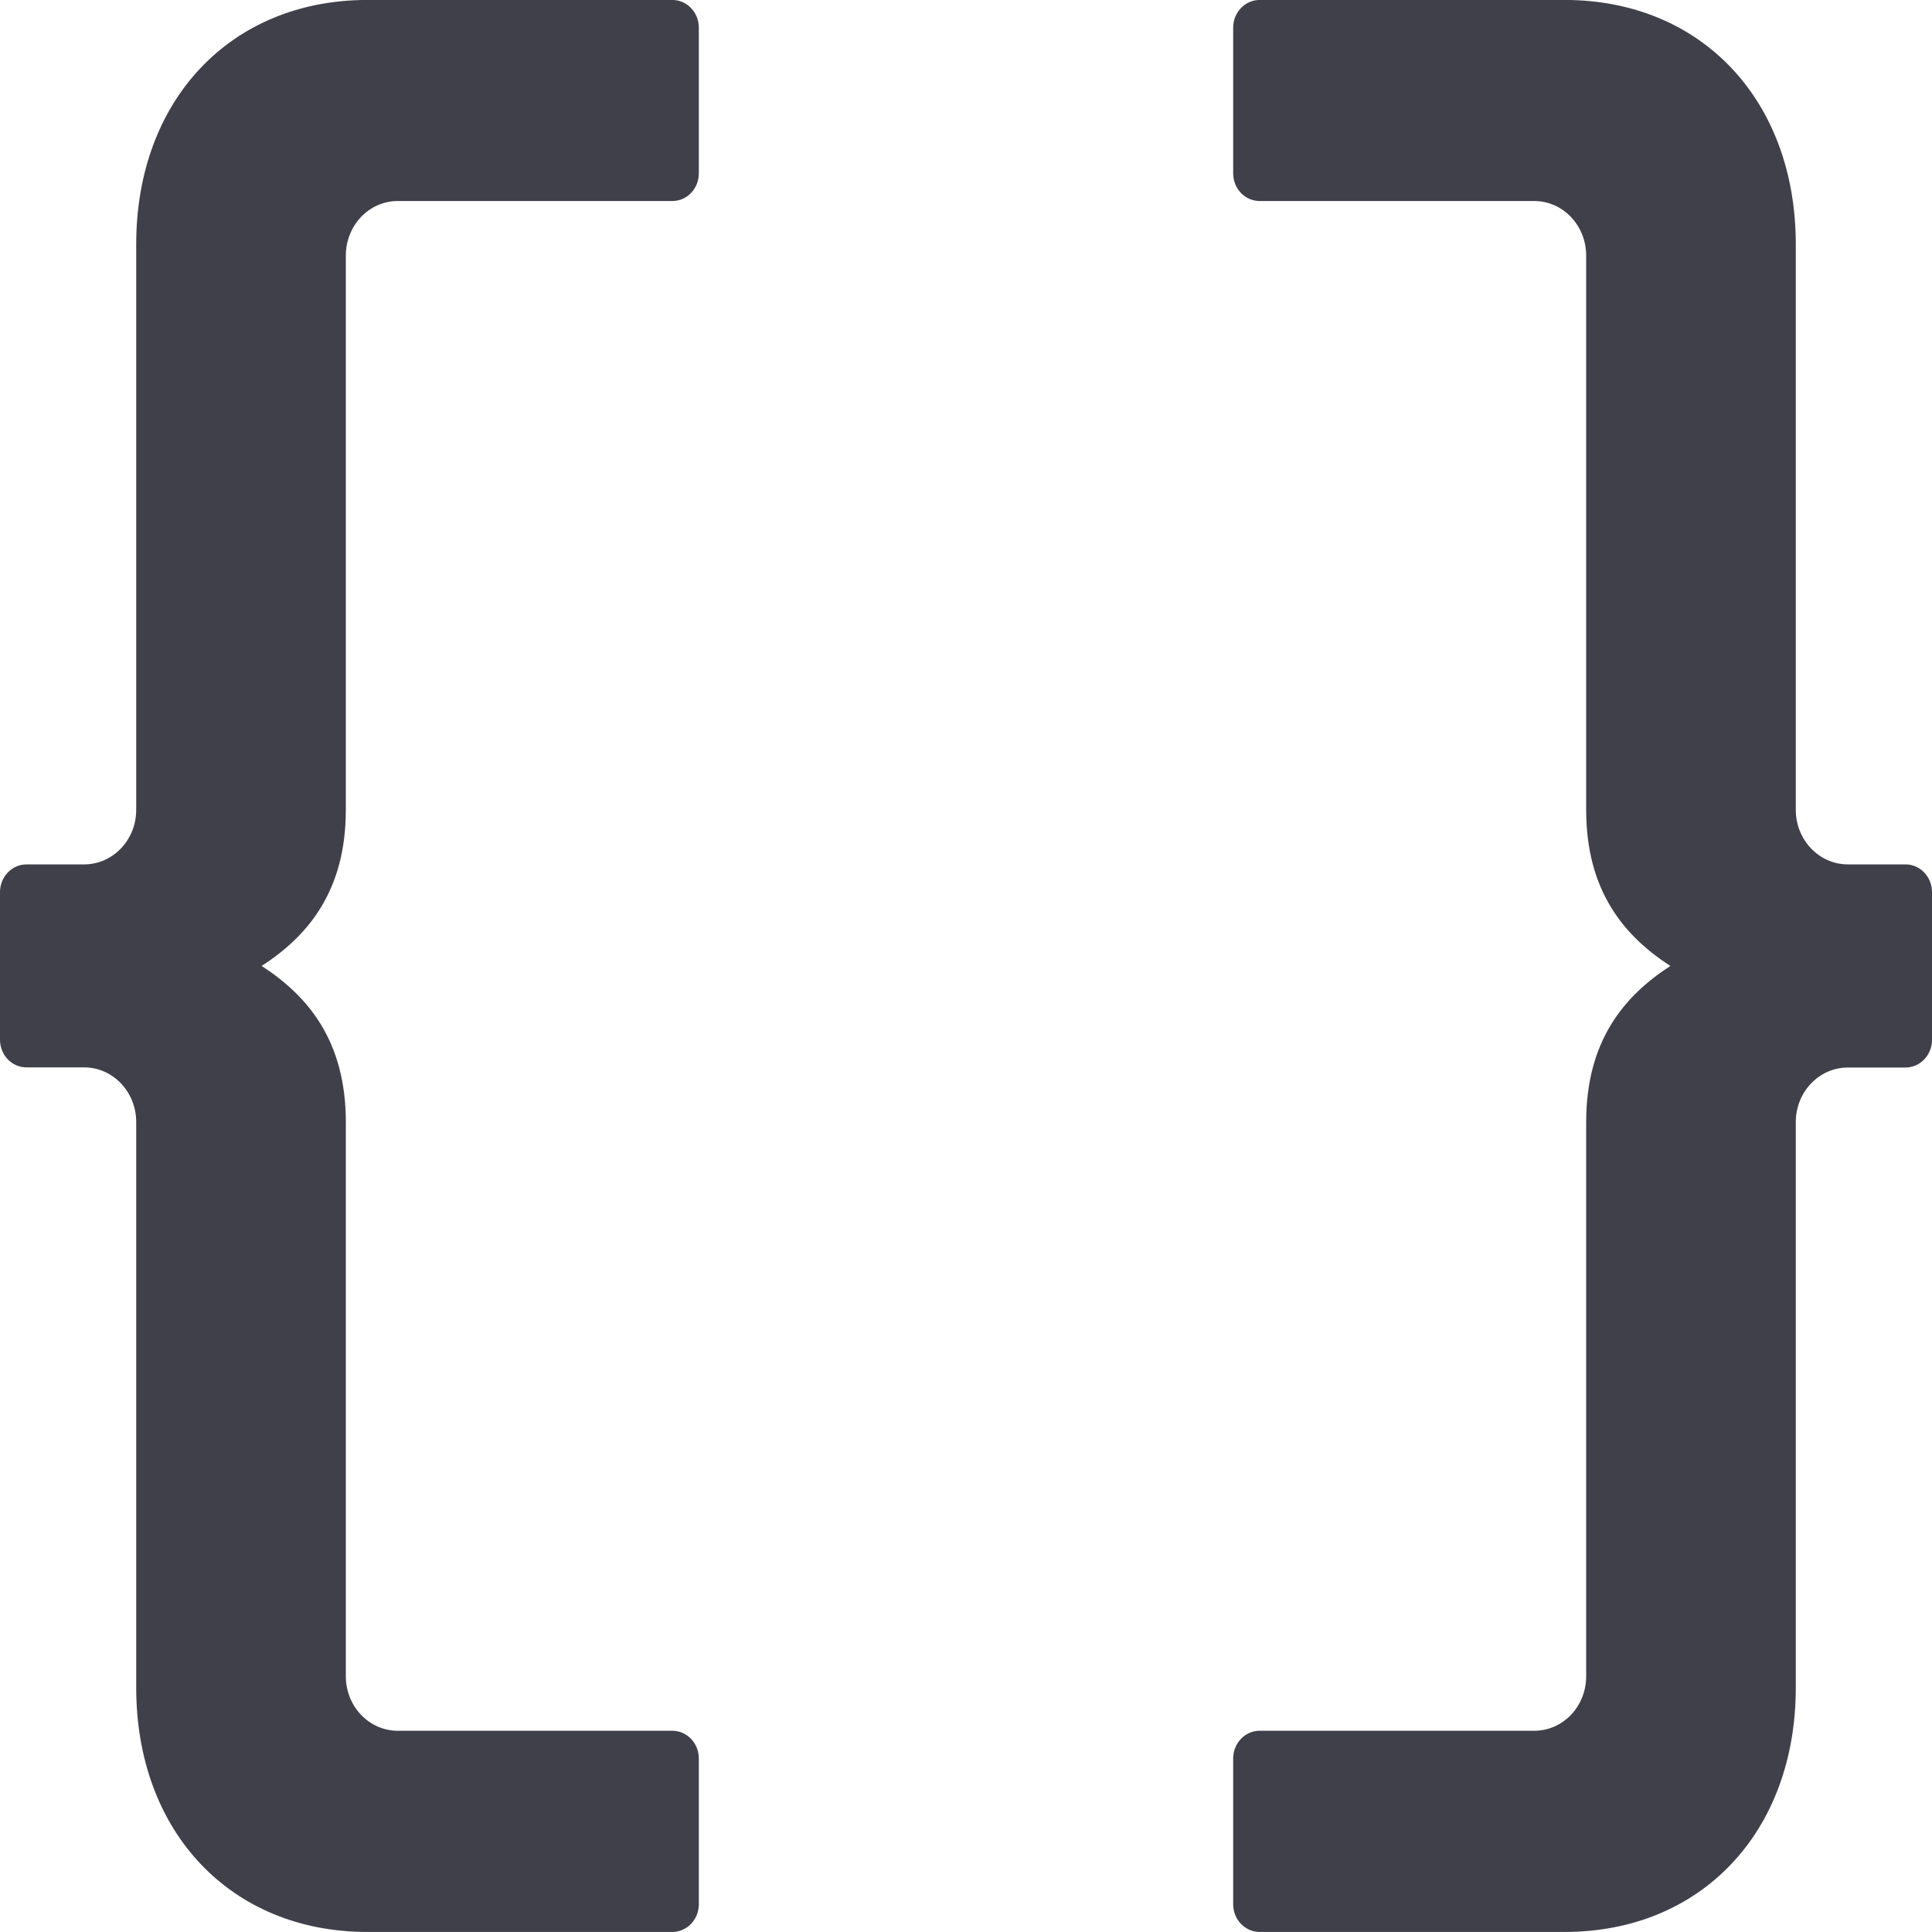
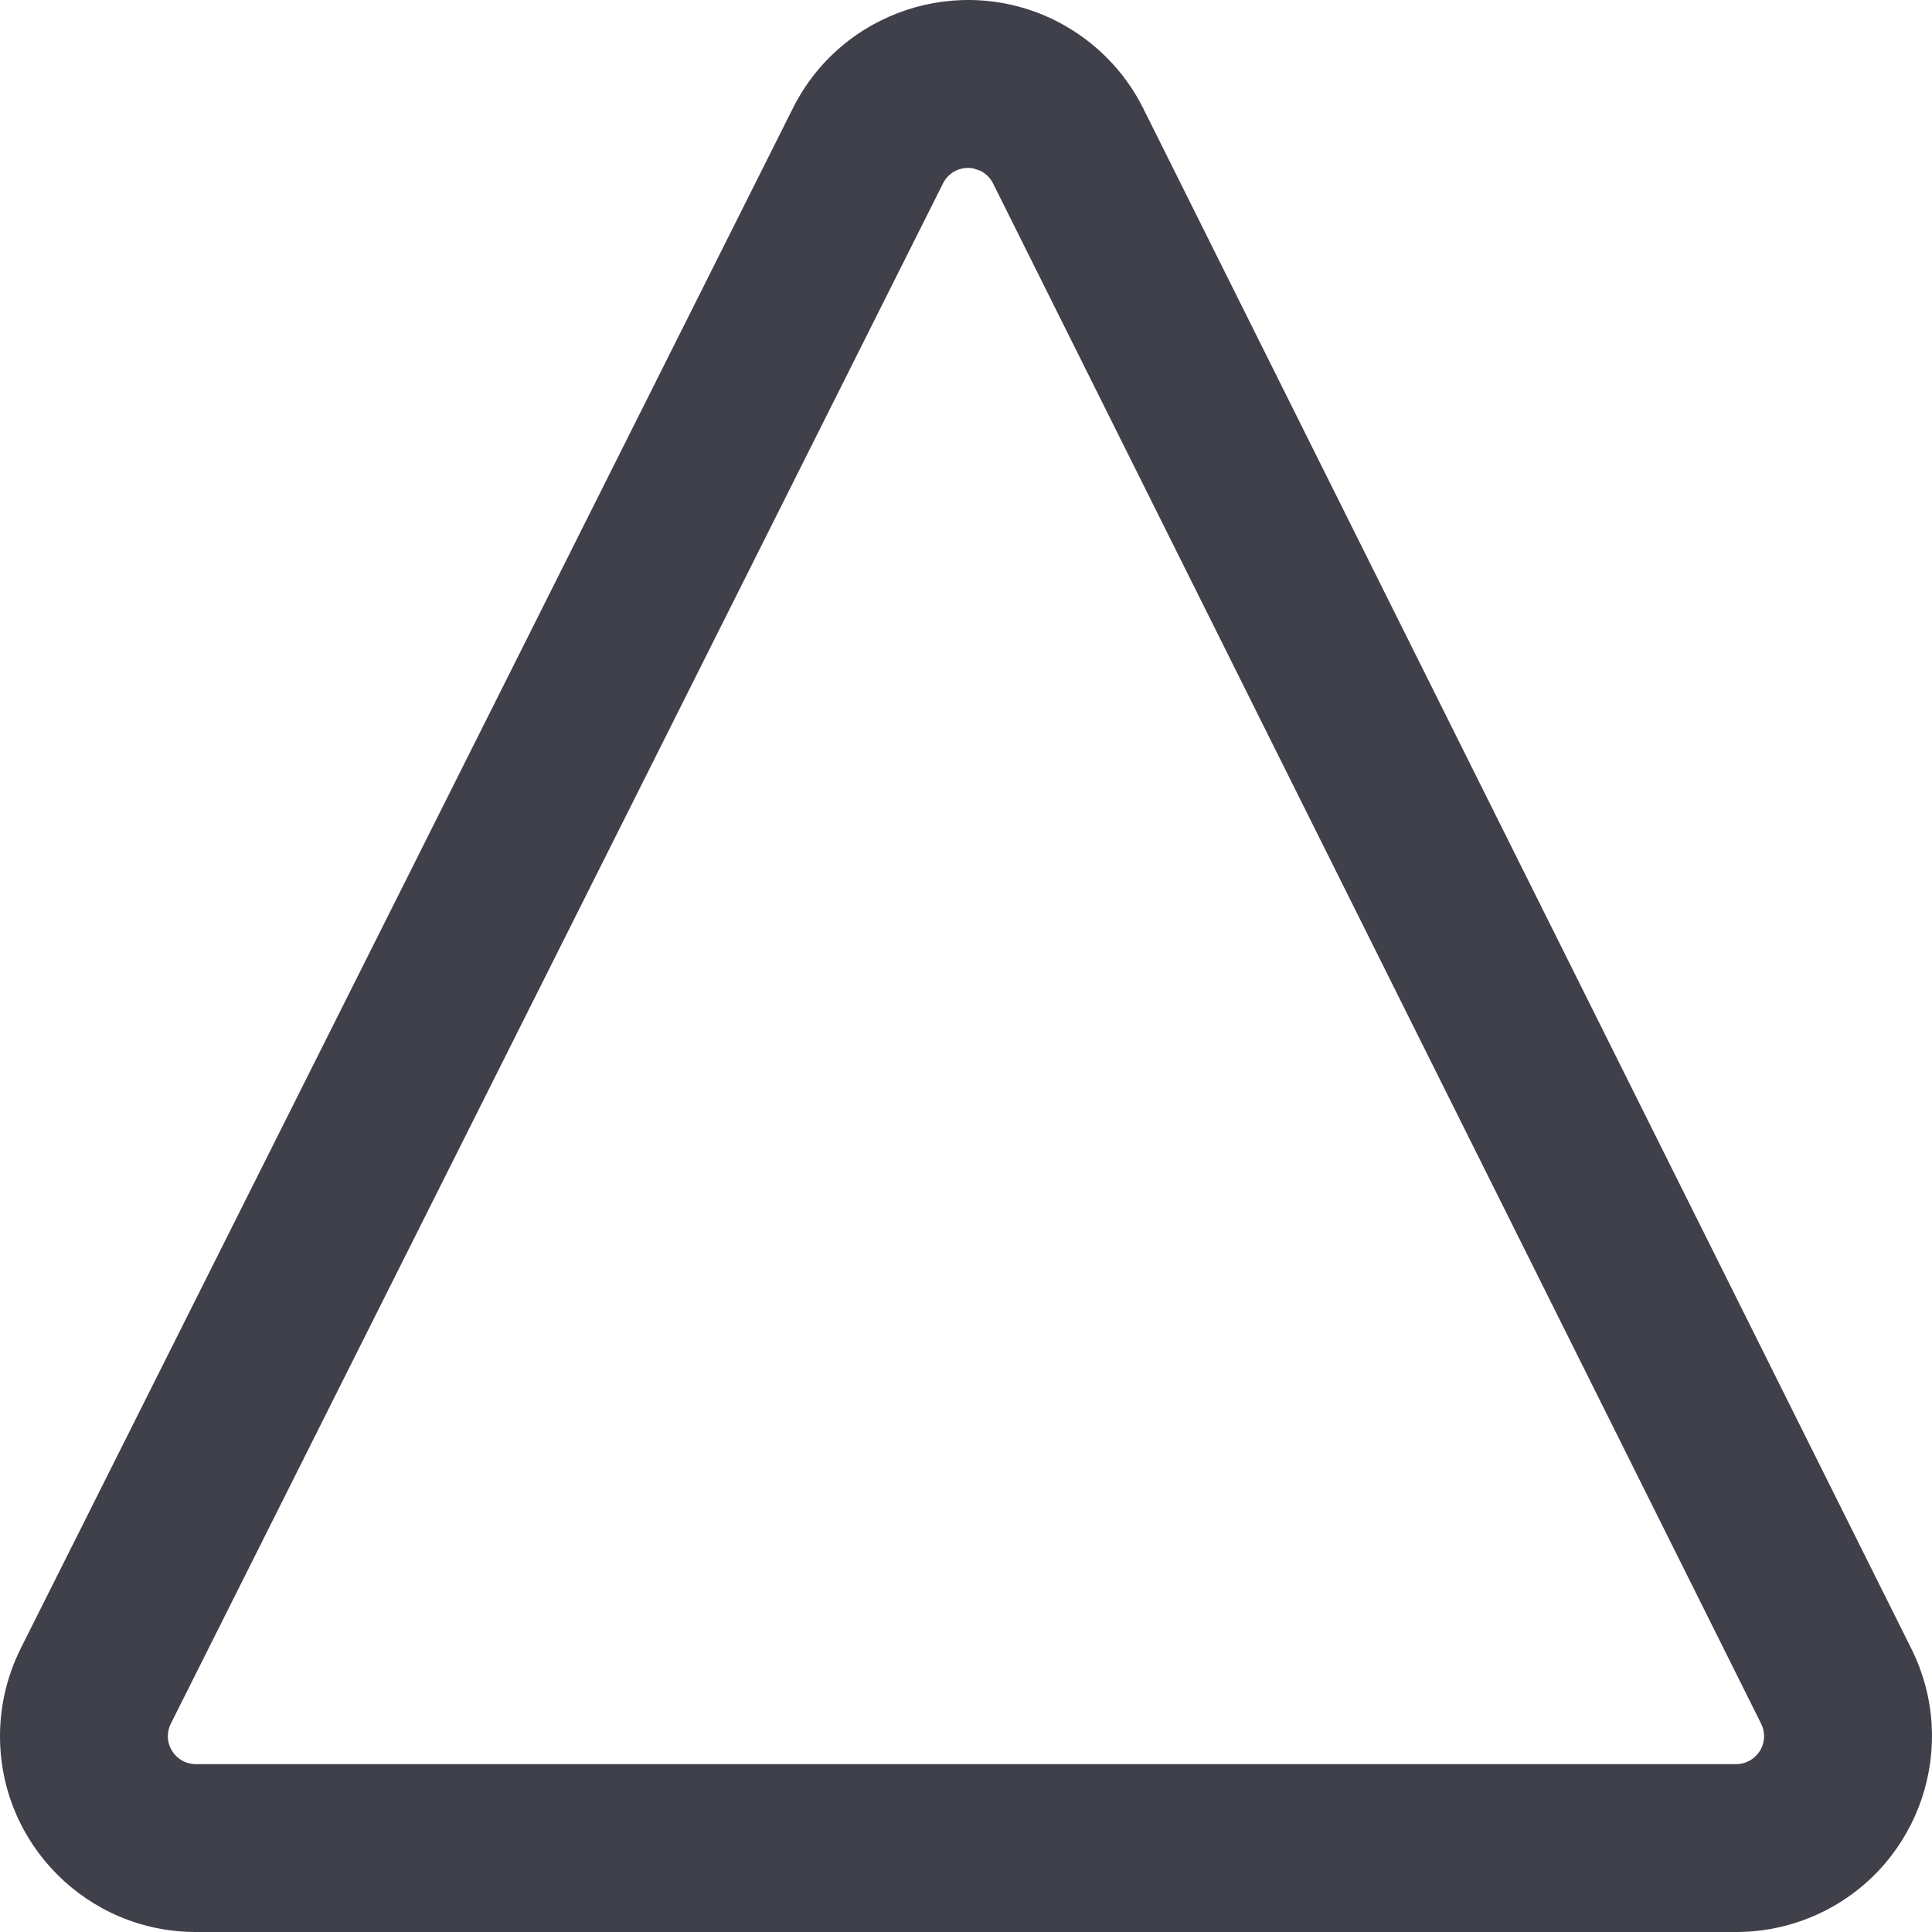
- <svg xmlns="http://www.w3.org/2000/svg" width="14px" height="14px" viewBox="0 0 14 14" version="1.1">
-   <g id="Deploy" stroke="none" stroke-width="1" fill="none" fill-rule="evenodd">
-     <g id="deploy-indication" transform="translate(-621, -457)" fill="#40404B" fill-rule="nonzero">
-       <g id="Combined-Shape" transform="translate(621, 456.9997)">
-         <path d="M11.338,0 C12.325,0 13.013,0.722 13.013,1.771 L13.013,5.869 C13.013,6.087 13.182,6.264 13.39,6.264 L13.808,6.264 C13.914,6.264 14,6.354 14,6.465 L14,7.535 C14,7.646 13.914,7.736 13.808,7.736 L13.39,7.736 C13.182,7.736 13.013,7.913 13.013,8.131 L13.013,12.229 C13.013,13.278 12.325,14 11.338,14 L9.128,14 C9.022,14 8.936,13.91 8.936,13.799 L8.936,12.743 C8.936,12.632 9.022,12.542 9.128,12.542 L11.118,12.542 C11.326,12.542 11.494,12.366 11.494,12.147 L11.494,8.131 C11.494,7.545 11.767,7.218 12.104,7 C11.767,6.782 11.494,6.455 11.494,5.869 L11.494,1.853 C11.494,1.634 11.326,1.457 11.118,1.457 L9.128,1.457 C9.022,1.457 8.936,1.368 8.936,1.256 L8.936,0.201 C8.936,0.09 9.022,0 9.128,0 L11.338,0 Z M4.872,0 C4.978,0 5.064,0.09 5.064,0.201 L5.064,1.256 C5.064,1.368 4.978,1.457 4.872,1.457 L2.882,1.457 C2.674,1.457 2.506,1.634 2.506,1.853 L2.506,5.869 C2.506,6.455 2.233,6.782 1.896,7 C2.233,7.218 2.506,7.545 2.506,8.131 L2.506,12.147 C2.506,12.365 2.674,12.542 2.882,12.542 L4.872,12.542 C4.978,12.542 5.064,12.632 5.064,12.743 L5.064,13.799 C5.064,13.91 4.978,14 4.872,14 L2.662,14 C1.675,14 0.987,13.278 0.987,12.229 L0.987,8.131 C0.987,7.912 0.818,7.735 0.61,7.735 L0.192,7.735 C0.086,7.735 -2.14939178e-13,7.646 -2.14939178e-13,7.534 L-2.14939178e-13,6.465 C-2.14939178e-13,6.354 0.086,6.264 0.192,6.264 L0.61,6.264 C0.818,6.264 0.987,6.087 0.987,5.869 L0.987,1.771 C0.987,0.722 1.675,0 2.662,0 L4.872,0 Z" />
-       </g>
+ <svg xmlns="http://www.w3.org/2000/svg" width="16px" height="16px" viewBox="0 0 16 16" version="1.1">
+   <g id="Home" stroke="none" stroke-width="1" fill="none" fill-rule="evenodd">
+     <g id="choose-service" transform="translate(-907, -112)" fill="#40404B" fill-rule="nonzero">
+       <path d="M913.567,112.895 L907.172,125.651 C907.059,125.877 907,126.126 907,126.378 C907,127.274 907.726,128 908.622,128 L921.378,128 C921.629,128 921.877,127.942 922.102,127.83 C922.903,127.43 923.229,126.456 922.829,125.654 L916.468,112.898 C916.312,112.584 916.057,112.33 915.744,112.172 C914.943,111.771 913.968,112.095 913.567,112.895 Z M915.121,113.415 C915.165,113.438 915.202,113.474 915.224,113.519 L921.585,126.275 C921.642,126.389 921.596,126.528 921.481,126.585 C921.449,126.602 921.414,126.61 921.378,126.61 L908.622,126.61 C908.494,126.61 908.39,126.506 908.39,126.378 C908.39,126.342 908.399,126.307 908.415,126.274 L914.81,113.518 C914.857,113.423 914.962,113.375 915.062,113.395 L915.121,113.415 Z" id="constant" />
    </g>
  </g>
</svg>
